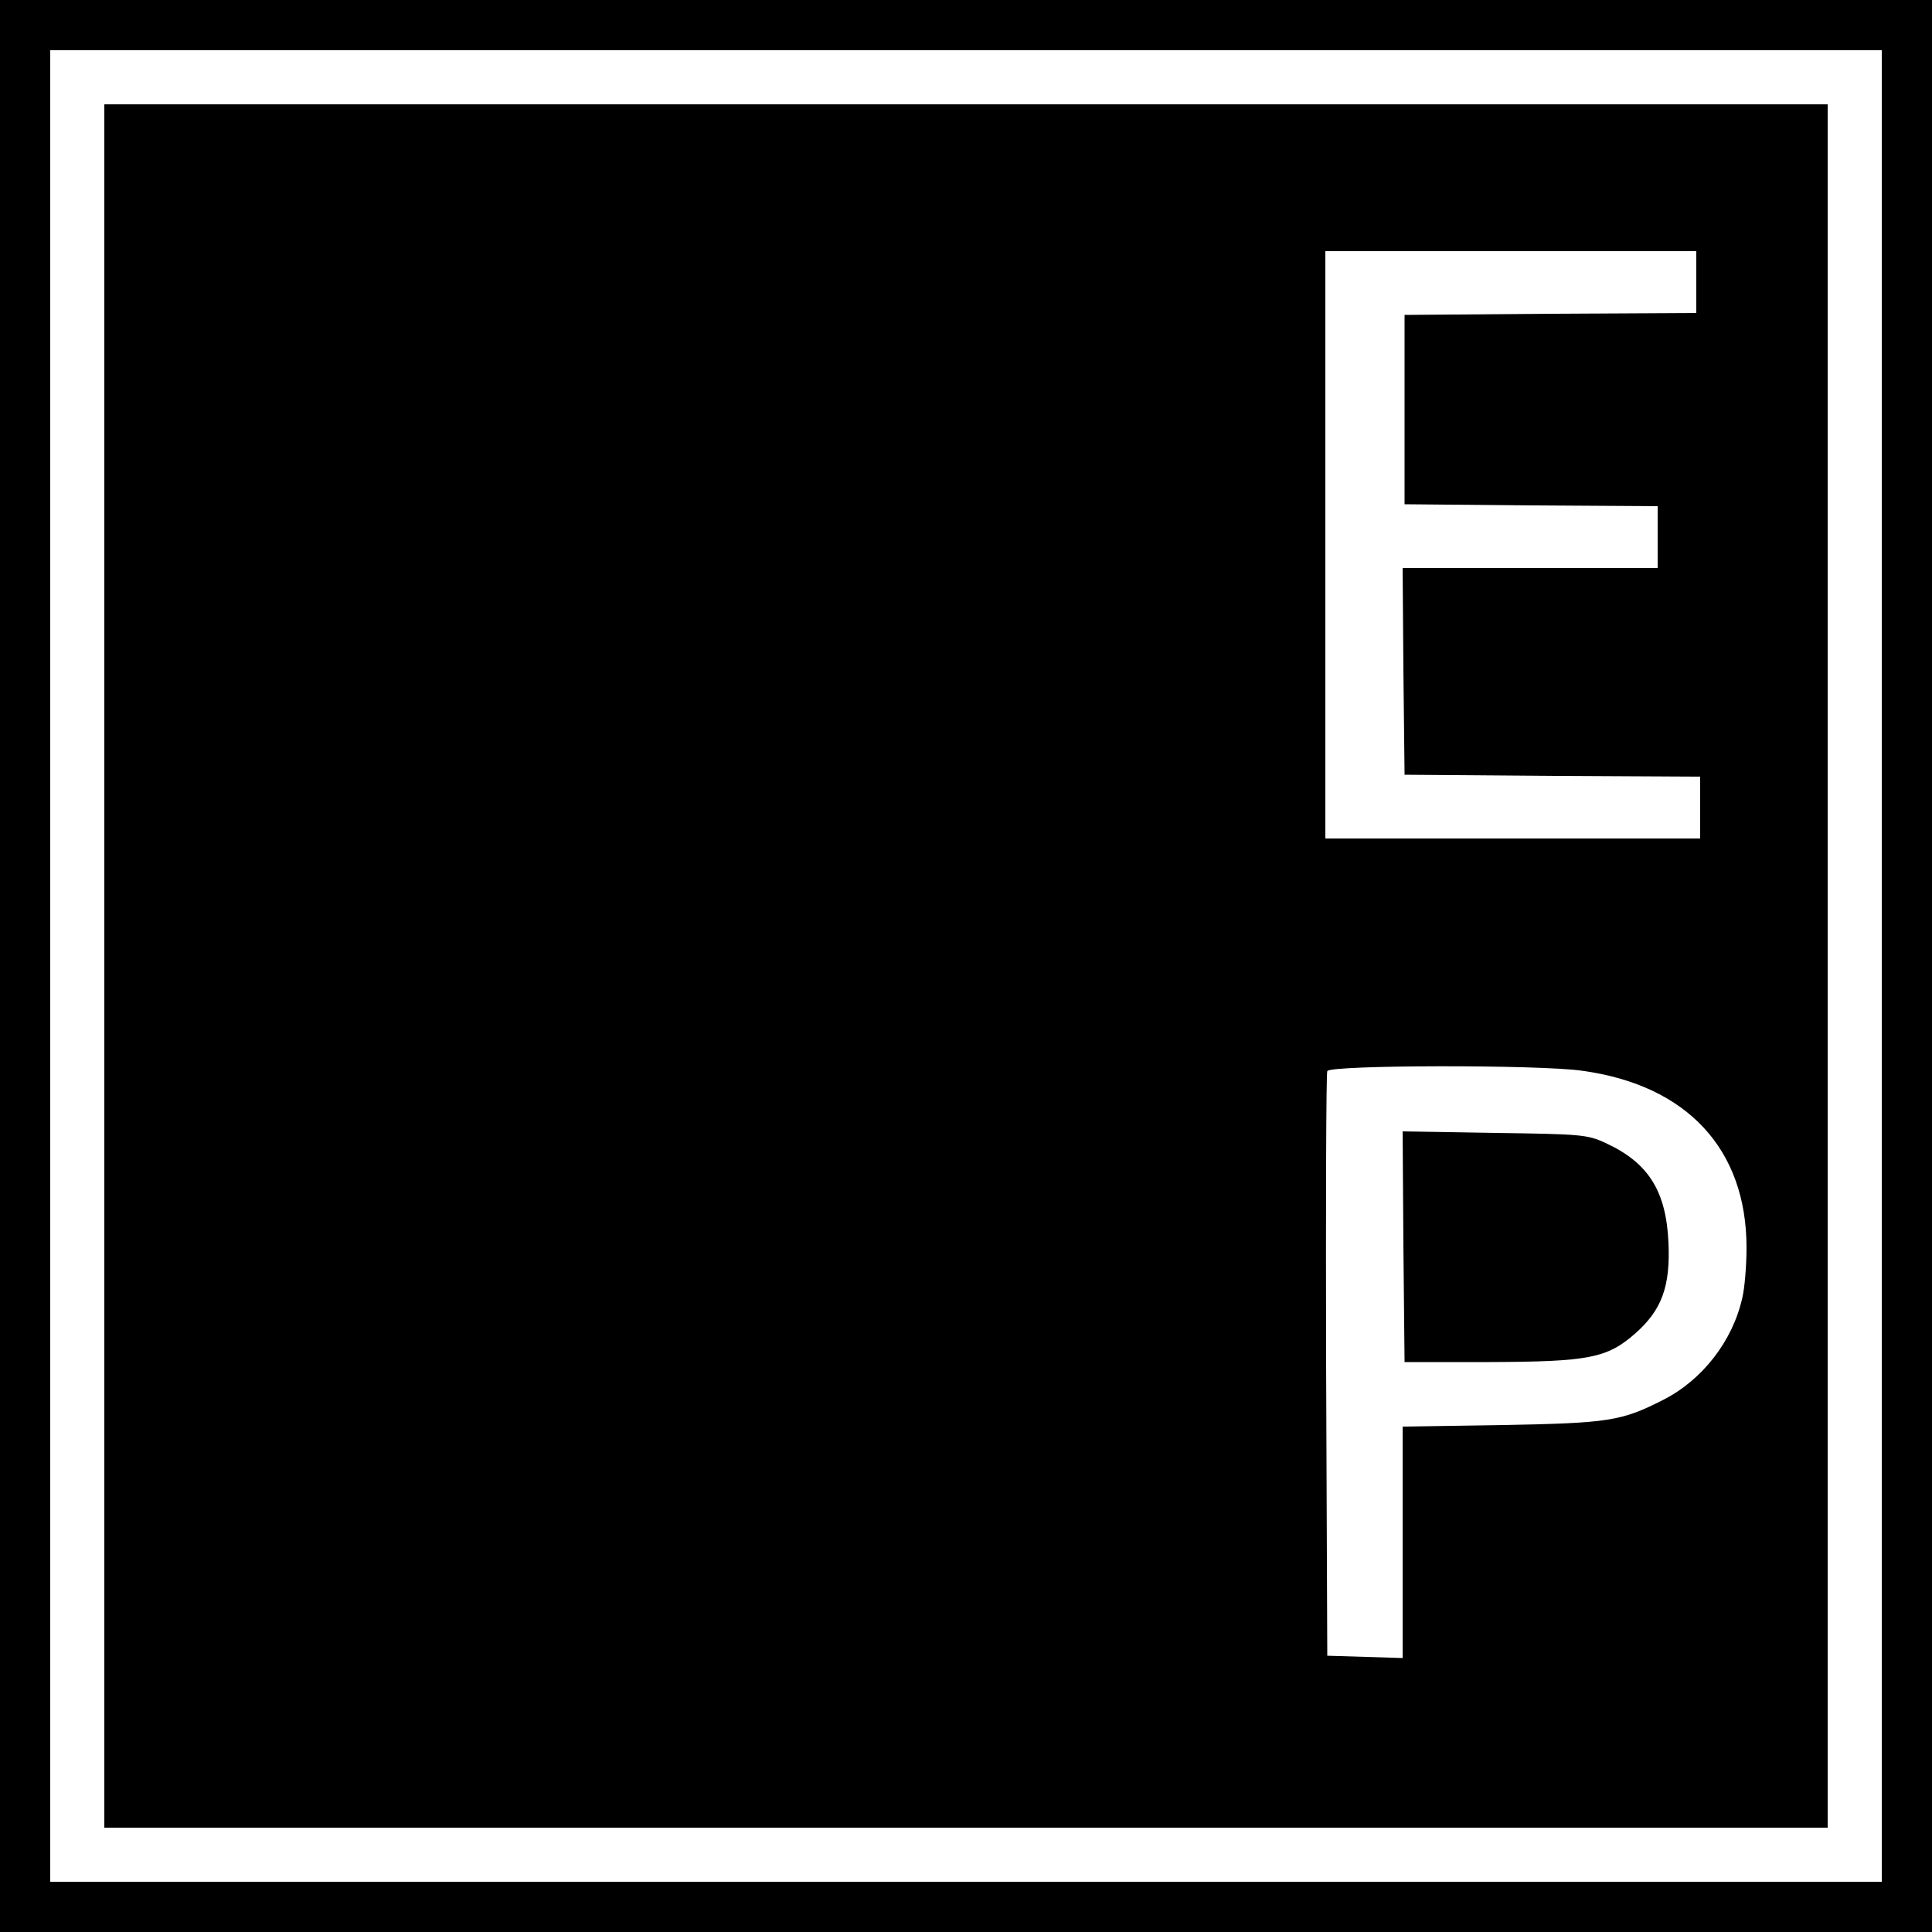
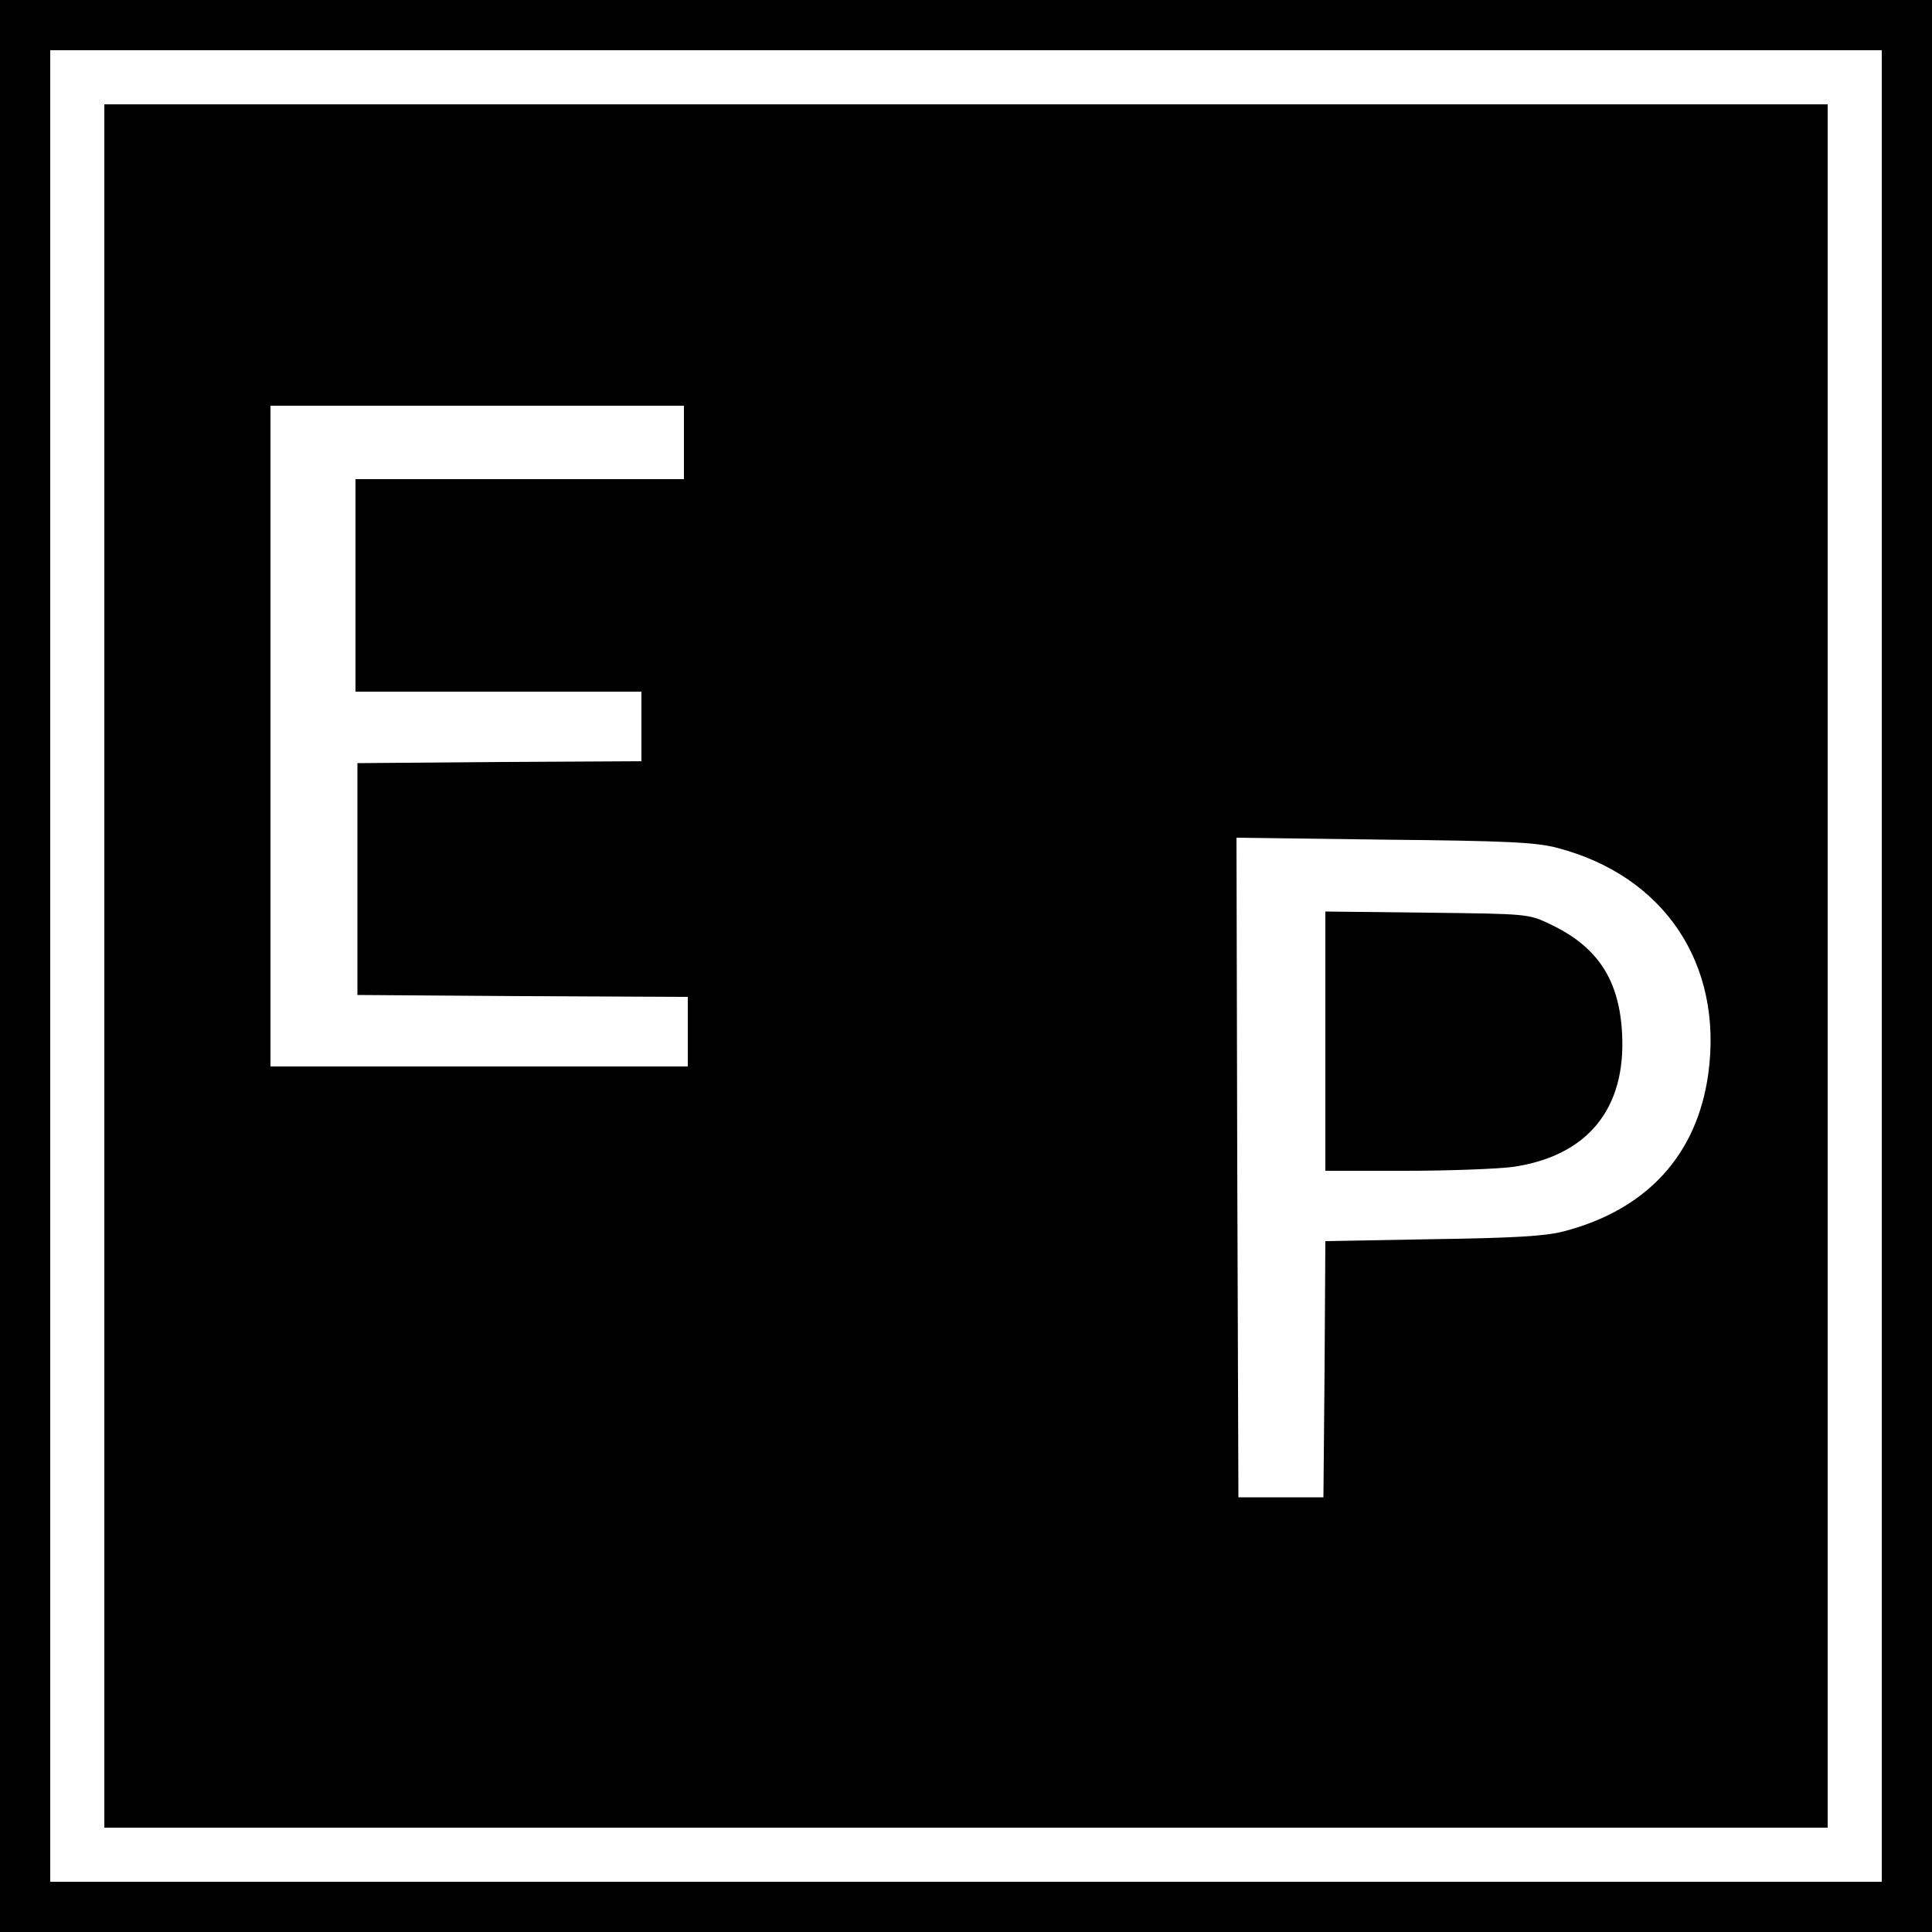
<svg xmlns="http://www.w3.org/2000/svg" version="1.0" width="500pt" height="500pt" viewBox="0 0 500 500" preserveAspectRatio="xMidYMid meet">
  <g transform="translate(0,500) scale(0.1,-0.1)" fill="#000000" stroke="none">
    <path d="M0 2500 l0 -2500 2500 0 2500 0 0 2500 0 2500 -2500 0 -2500 0 0 -2500z m4870 0 l0 -2370 -2370 0 -2370 0 0 2370 0 2370 2370 0 2370 0 0 -2370z" />
-     <path d="M270 2500 l0 -2230 2230 0 2230 0 0 2230 0 2230 -2230 0 -2230 0 0 -2230z m4120 1770 l0 -80 -377 -2 -378 -3 0 -245 0 -245 328 -3 327 -2 0 -80 0 -80 -330 0 -330 0 2 -267 3 -268 383 -3 382 -2 0 -80 0 -80 -485 0 -485 0 0 760 0 760 480 0 480 0 0 -80z m-296 -2041 c272 -37 426 -203 426 -458 0 -47 -5 -106 -11 -130 -25 -112 -104 -213 -205 -264 -108 -55 -141 -60 -416 -65 l-258 -4 0 -299 0 -300 -97 3 -98 3 -3 750 c-1 413 0 756 3 763 6 16 547 17 659 1z" />
-     <path d="M3632 1773 l3 -298 220 0 c257 1 304 10 377 74 69 61 91 122 86 235 -6 134 -52 207 -163 258 -47 22 -65 23 -288 26 l-237 4 2 -299z" />
+     <path d="M270 2500 l0 -2230 2230 0 2230 0 0 2230 0 2230 -2230 0 -2230 0 0 -2230z m1500 1355 l0 -95 -425 0 -425 0 0 -275 0 -275 370 0 370 0 0 -90 0 -90 -367 -2 -368 -3 0 -300 0 -300 428 -3 427 -2 0 -90 0 -90 -540 0 -540 0 0 855 0 855 535 0 535 0 0 -95z m2259 -1049 c278 -72 431 -301 392 -585 -29 -210 -159 -352 -375 -408 -46 -12 -128 -17 -338 -20 l-278 -5 -2 -331 -3 -332 -110 0 -110 0 -3 853 -2 854 382 -5 c317 -3 394 -7 447 -21z" />
+     <path d="M3430 2306 l0 -336 208 0 c114 0 239 5 277 10 193 28 293 150 283 344 -7 141 -64 227 -188 285 -54 26 -59 26 -317 29 l-263 3 0 -335z" />
  </g>
</svg>
